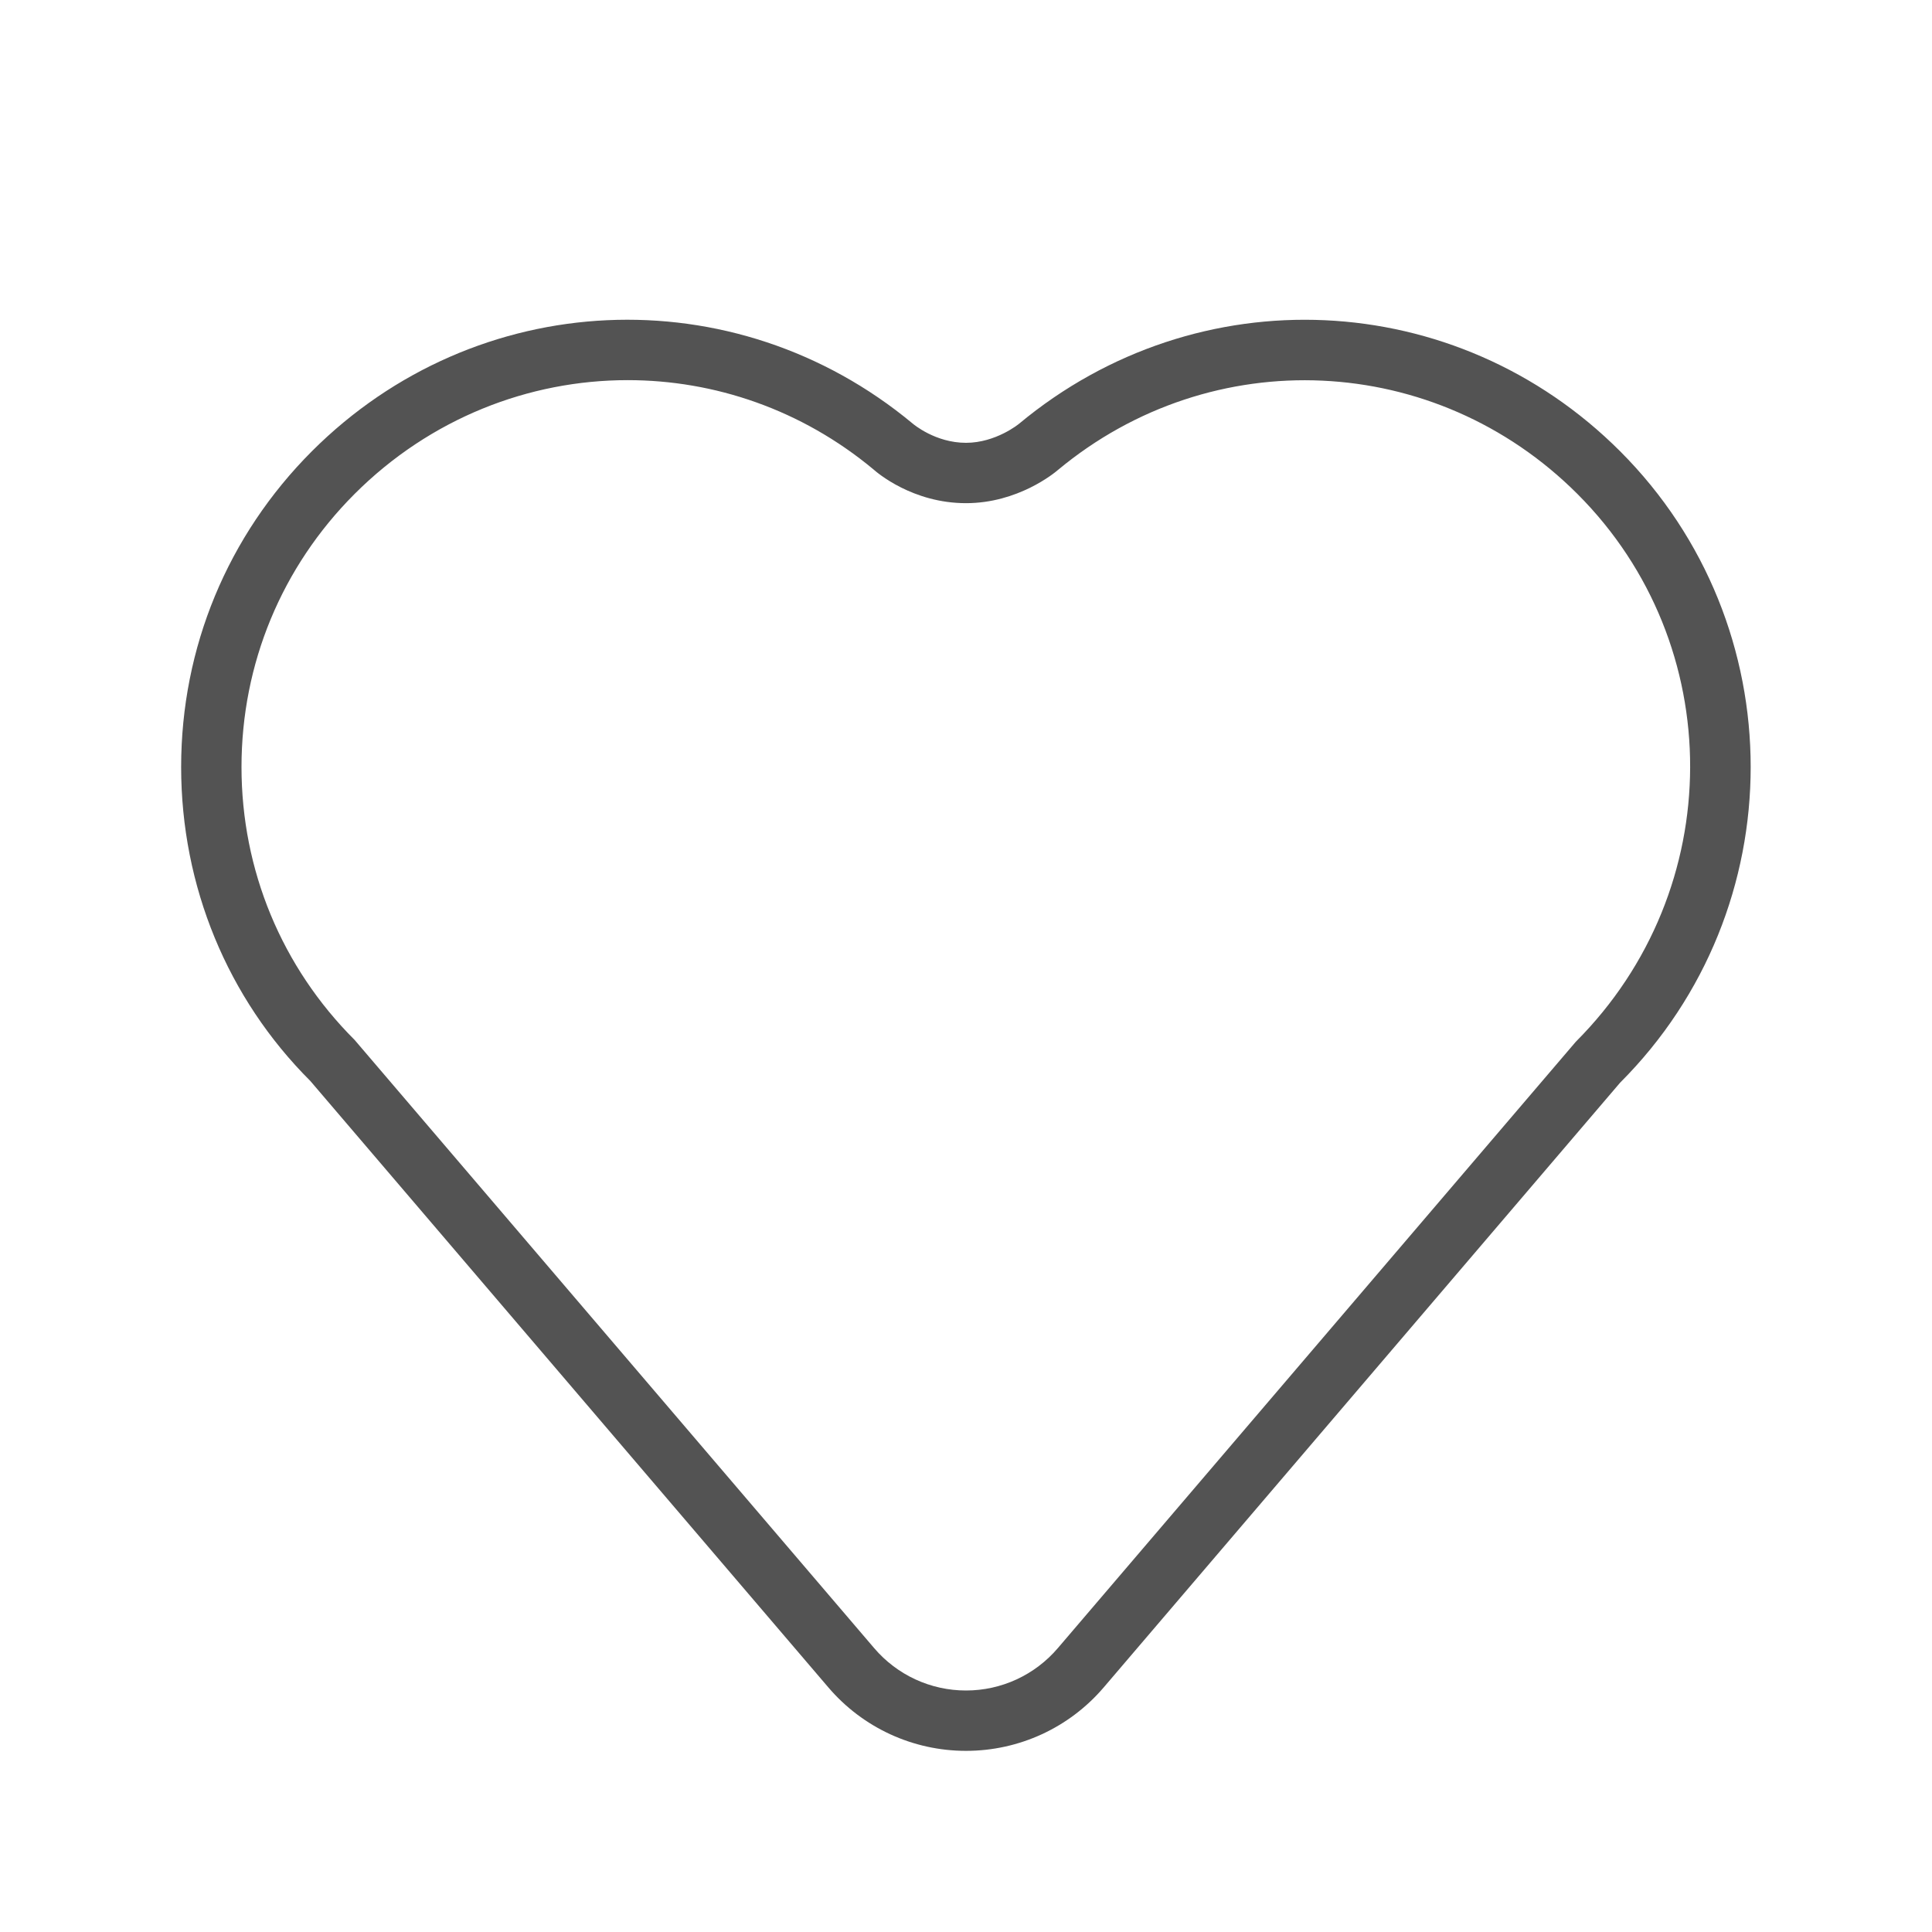
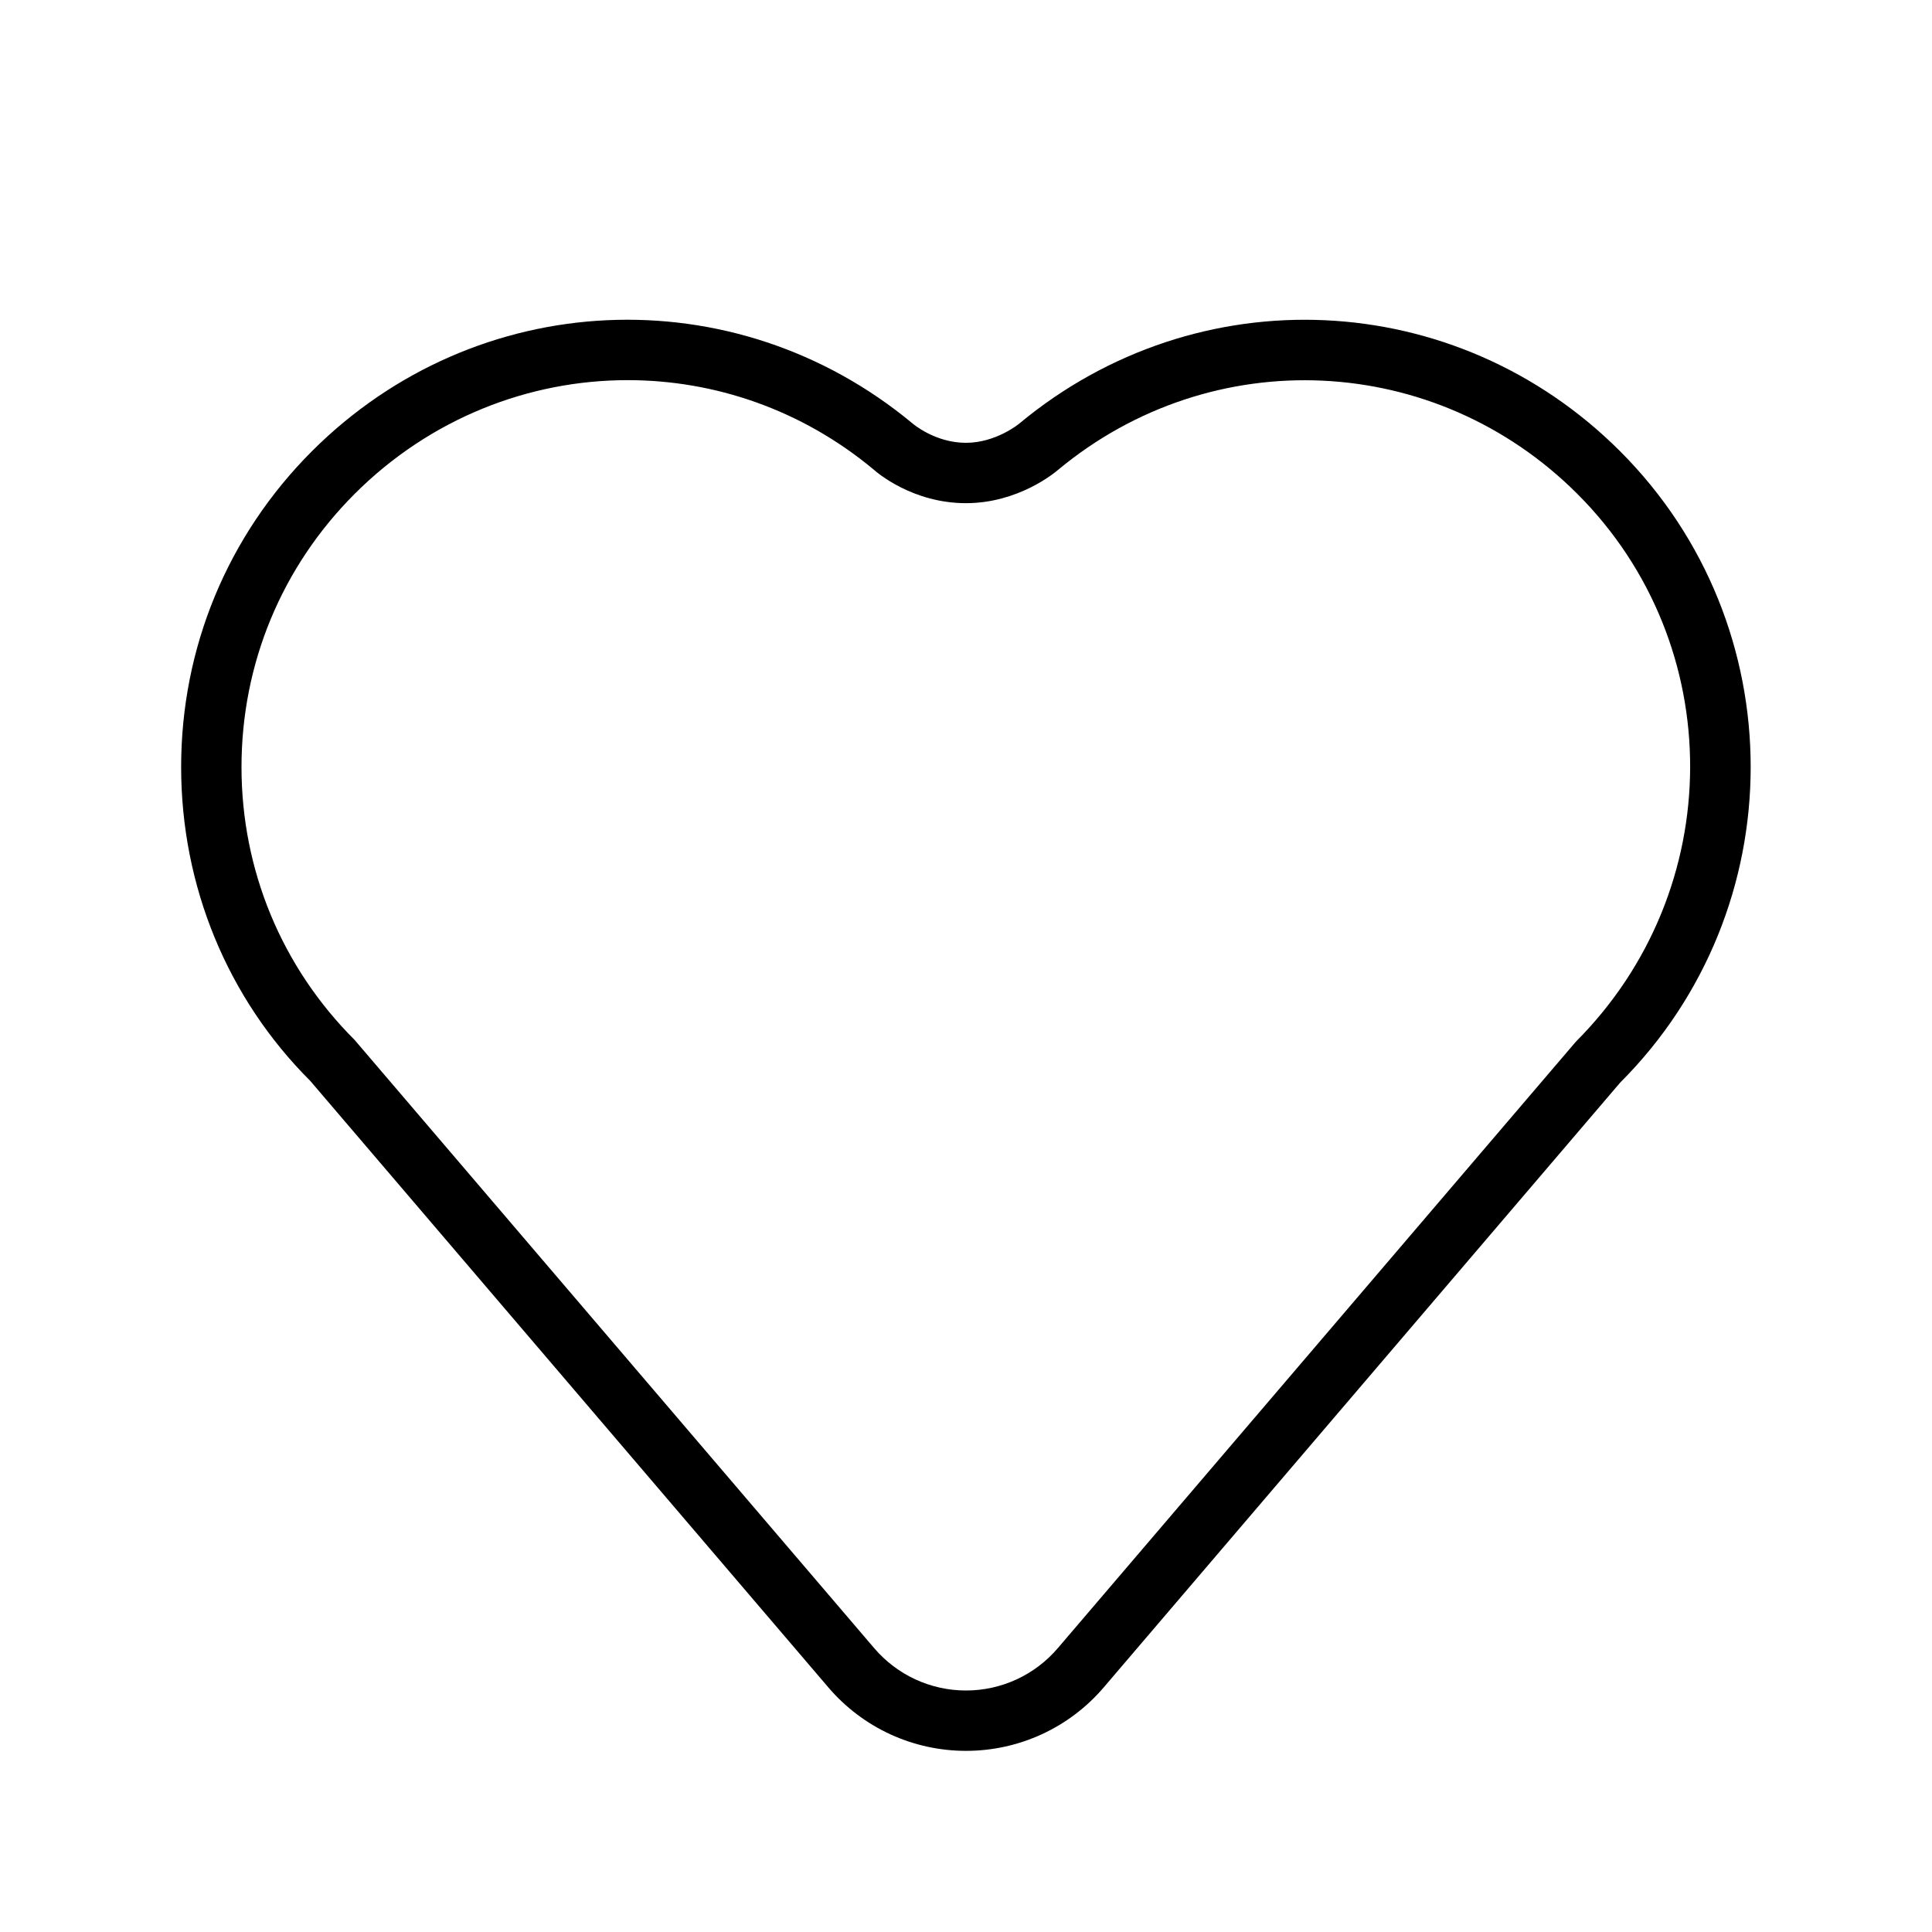
<svg xmlns="http://www.w3.org/2000/svg" width="25" height="25" viewBox="0 0 25 25" fill="none">
-   <path d="M20.964 5.839C18.84 3.715 15.498 3.561 13.187 5.483C13.184 5.486 12.886 5.73 12.5 5.73C12.104 5.73 11.821 5.49 11.81 5.481C9.502 3.561 6.16 3.715 4.036 5.839C2.945 6.931 2.344 8.381 2.344 9.925C2.344 11.468 2.945 12.919 4.015 13.987L10.718 21.834C11.164 22.357 11.814 22.656 12.5 22.656C13.187 22.656 13.836 22.357 14.282 21.835L20.964 14.01C23.217 11.757 23.217 8.092 20.964 5.839ZM20.391 13.48L13.688 21.327C13.391 21.675 12.958 21.875 12.5 21.875C12.042 21.875 11.609 21.675 11.312 21.327L4.589 13.457C3.645 12.514 3.125 11.259 3.125 9.925C3.125 8.59 3.645 7.336 4.588 6.392C5.566 5.414 6.843 4.919 8.122 4.919C9.246 4.919 10.371 5.3 11.3 6.072C11.35 6.117 11.81 6.511 12.5 6.511C13.171 6.511 13.643 6.122 13.689 6.082C15.685 4.422 18.575 4.555 20.412 6.392C22.36 8.34 22.36 11.509 20.391 13.48Z" fill="#535353" />
+   <path d="M20.964 5.839C18.84 3.715 15.498 3.561 13.187 5.483C13.184 5.486 12.886 5.73 12.5 5.73C12.104 5.73 11.821 5.49 11.81 5.481C9.502 3.561 6.16 3.715 4.036 5.839C2.945 6.931 2.344 8.381 2.344 9.925C2.344 11.468 2.945 12.919 4.015 13.987L10.718 21.834C11.164 22.357 11.814 22.656 12.5 22.656C13.187 22.656 13.836 22.357 14.282 21.835L20.964 14.01C23.217 11.757 23.217 8.092 20.964 5.839ZM20.391 13.48L13.688 21.327C13.391 21.675 12.958 21.875 12.5 21.875C12.042 21.875 11.609 21.675 11.312 21.327L4.589 13.457C3.645 12.514 3.125 11.259 3.125 9.925C3.125 8.59 3.645 7.336 4.588 6.392C5.566 5.414 6.843 4.919 8.122 4.919C9.246 4.919 10.371 5.3 11.3 6.072C11.35 6.117 11.81 6.511 12.5 6.511C13.171 6.511 13.643 6.122 13.689 6.082C15.685 4.422 18.575 4.555 20.412 6.392C22.36 8.34 22.36 11.509 20.391 13.48Z" fill="#000" />
</svg>
